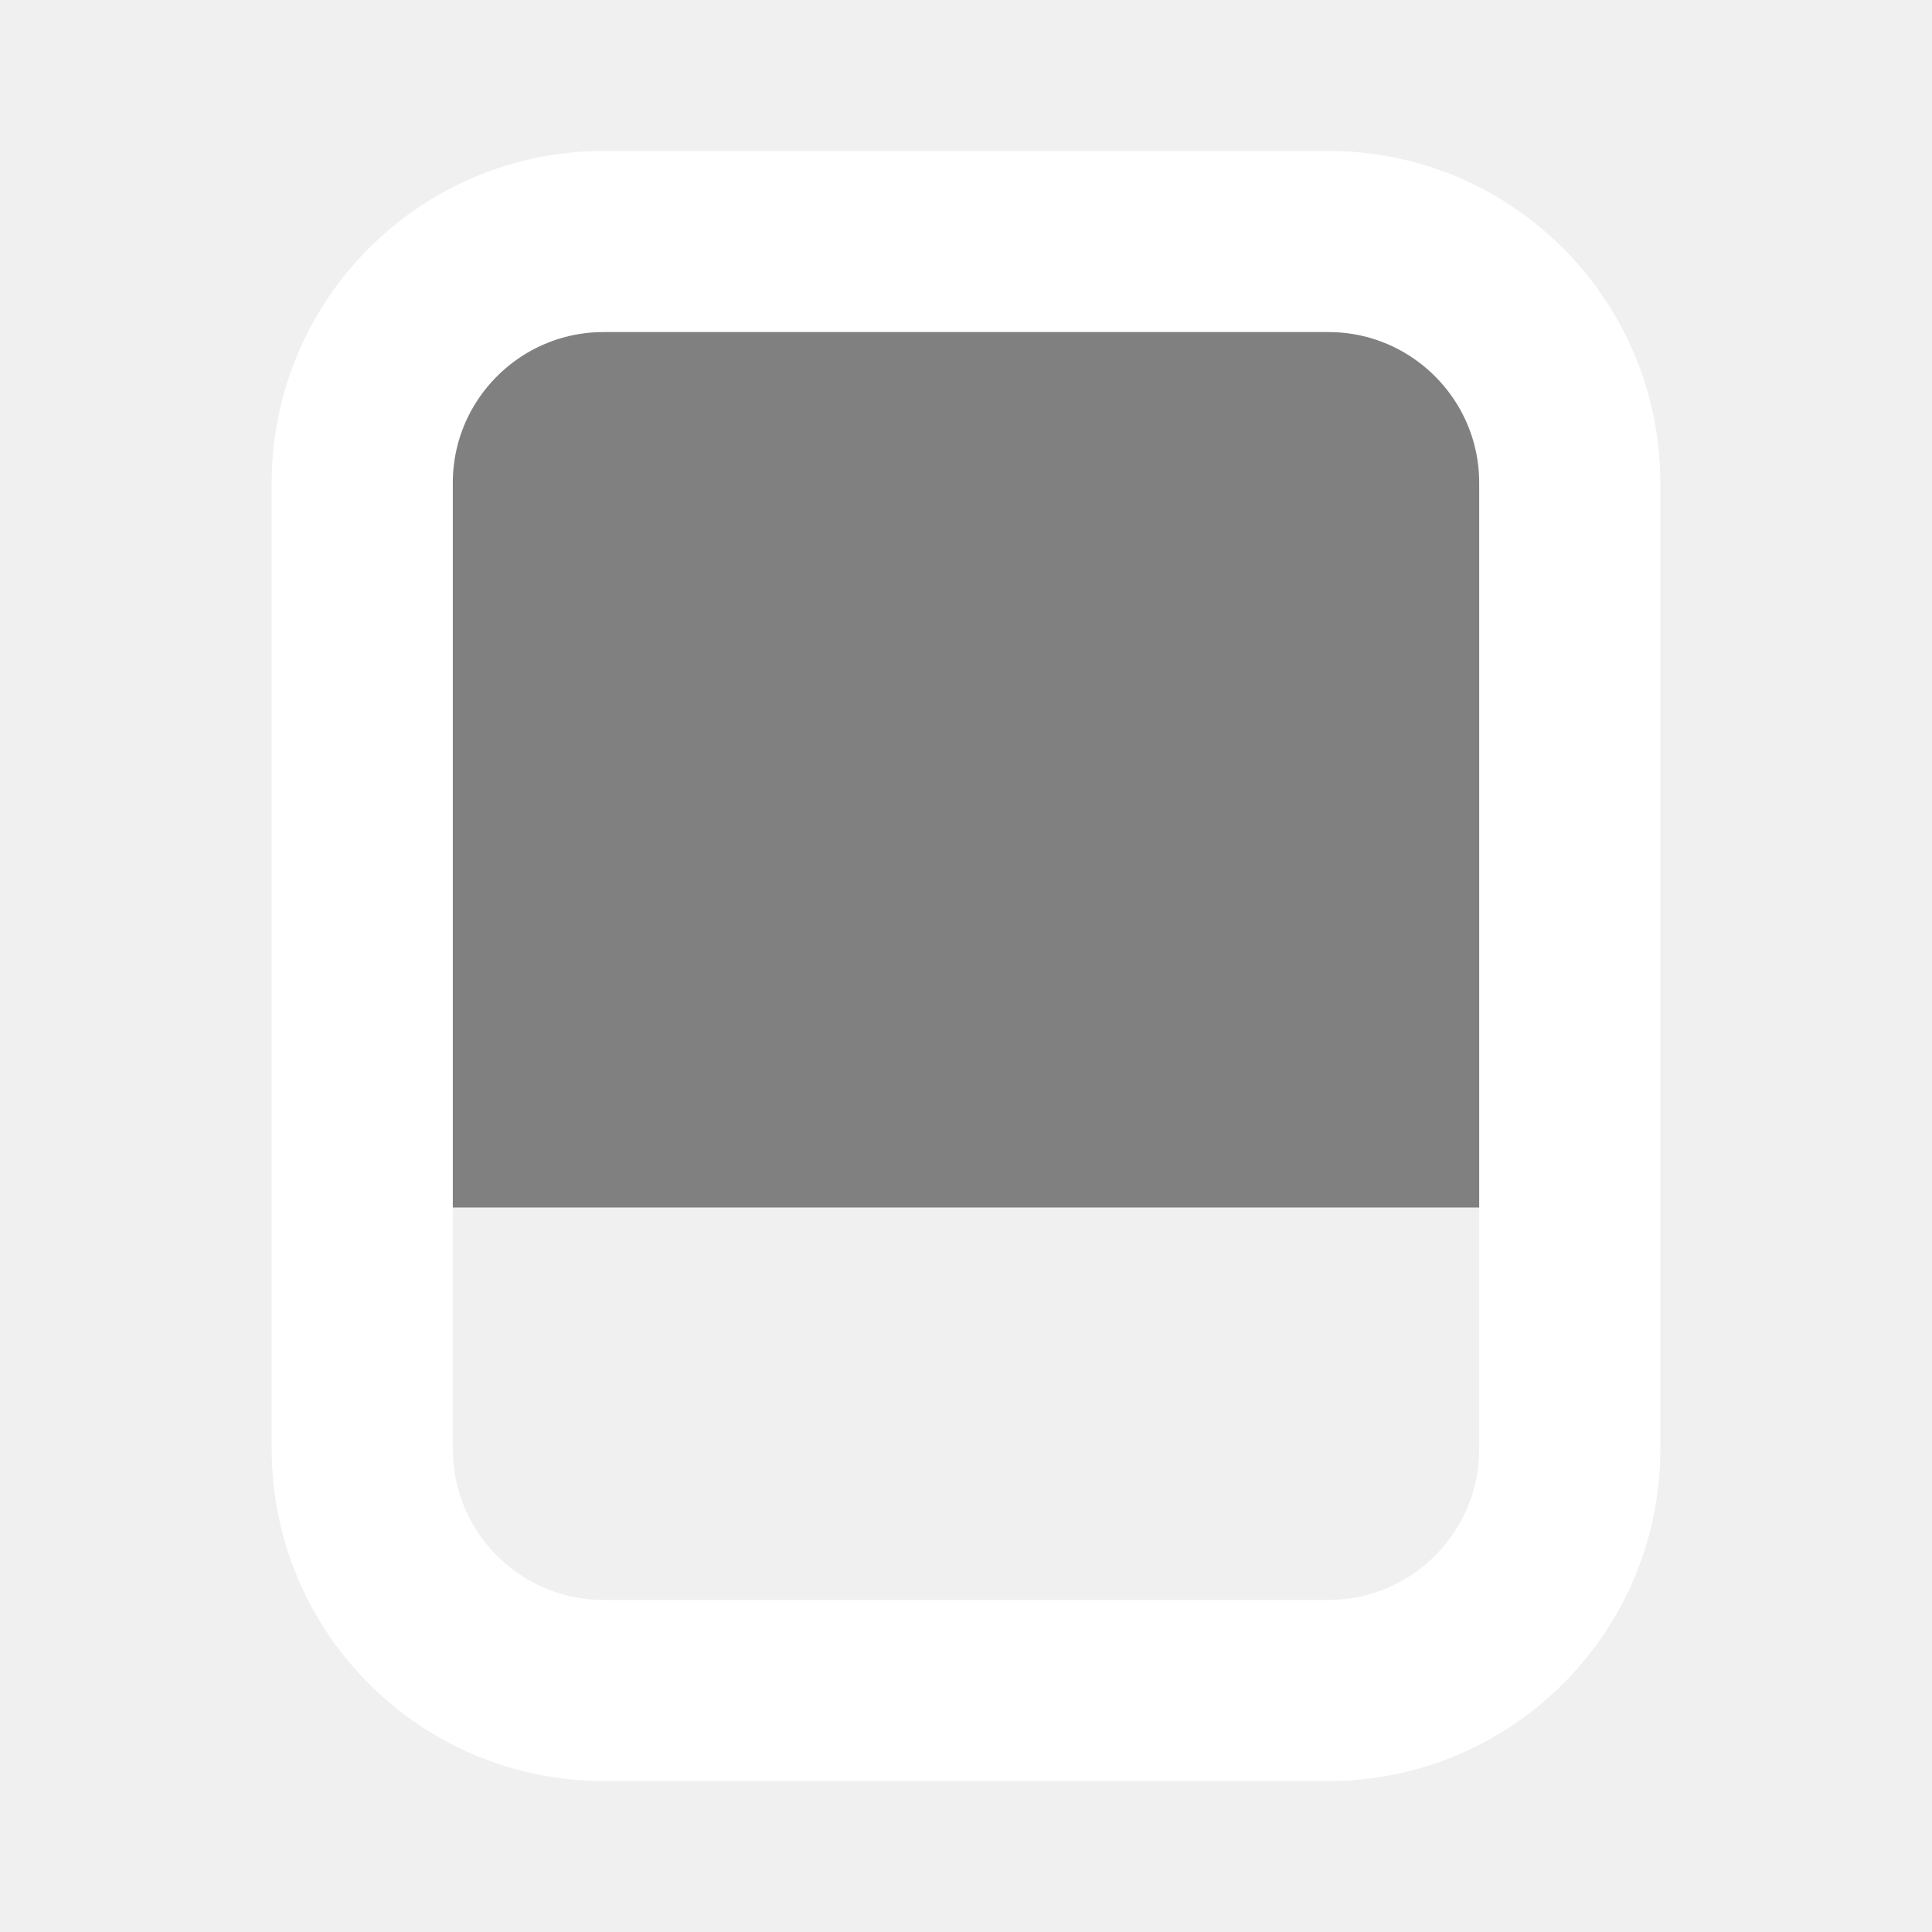
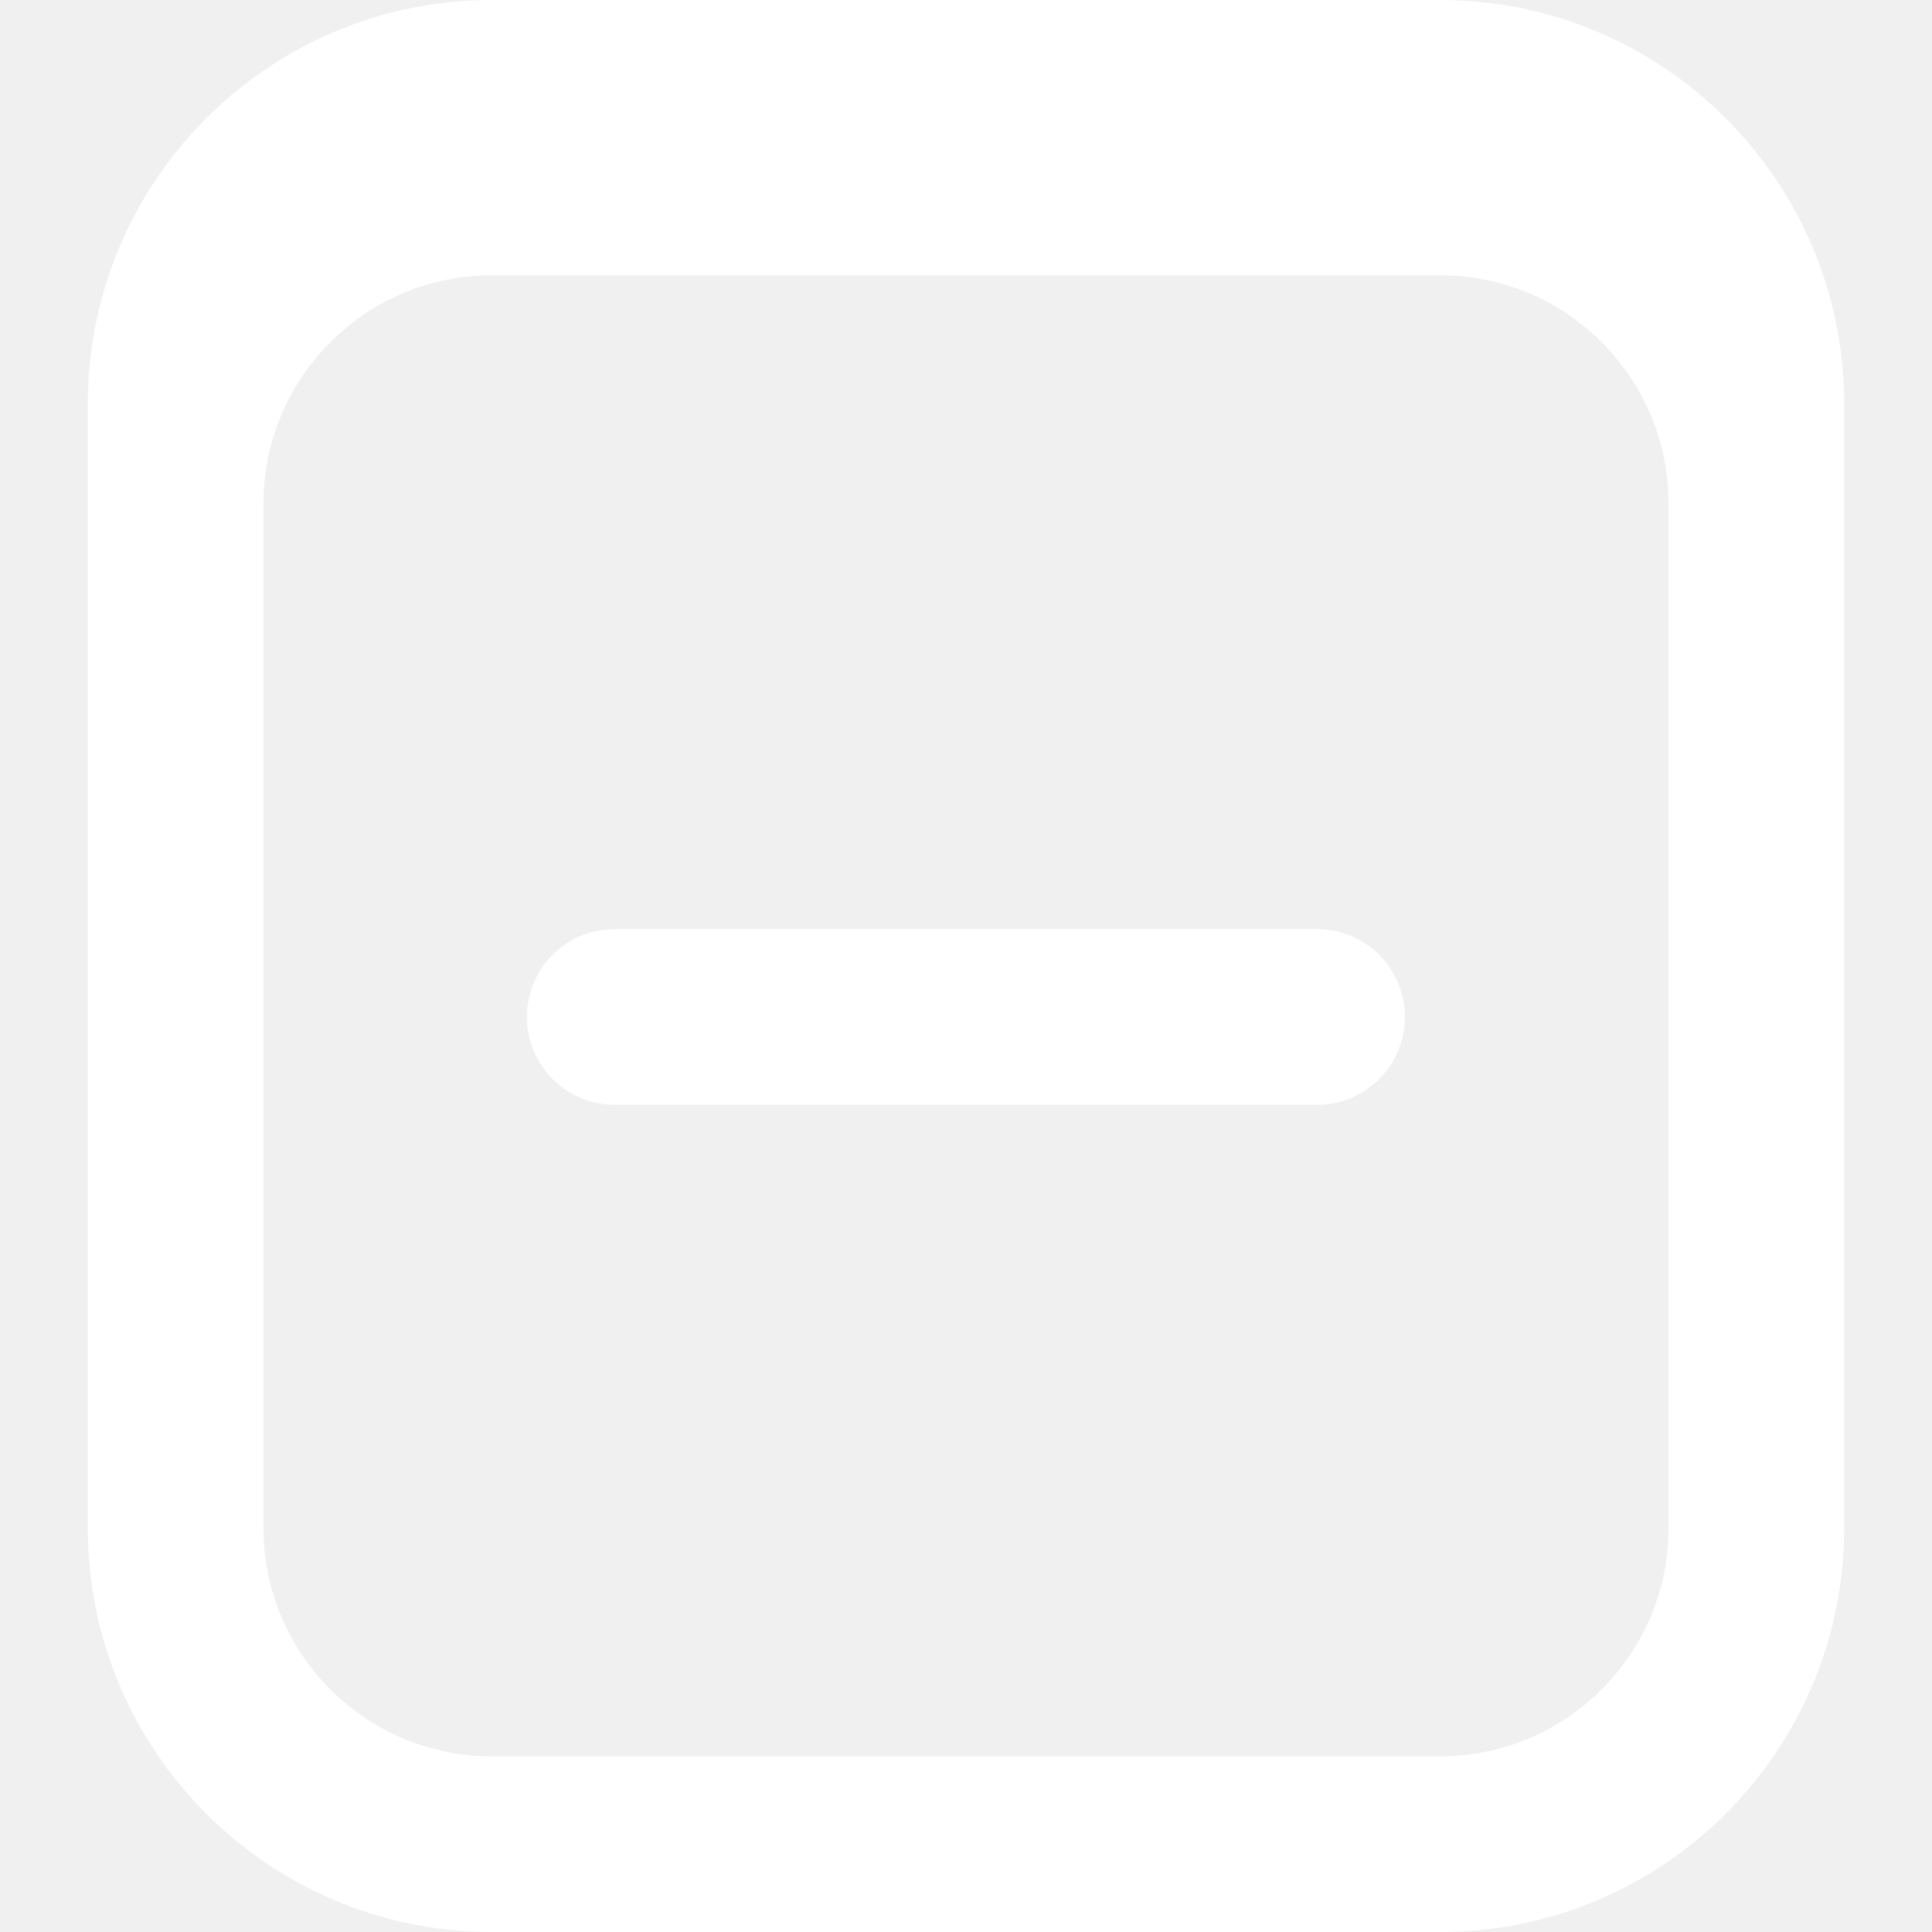
<svg xmlns="http://www.w3.org/2000/svg" height="1600" viewBox="0 0 1600 1600" width="1600" version="1.1" id="svg1">
  <defs id="defs1" />
-   <rect style="fill:#808080;stroke:none;stroke-width:80;stroke-linecap:round;stroke-linejoin:bevel;paint-order:markers stroke fill;fill-opacity:1" id="rect3" width="970.023" height="733.724" x="329.977" y="266.276" ry="0" />
-   <rect style="mix-blend-mode:normal;fill:none;fill-opacity:1;stroke:#ffffff;stroke-width:150;stroke-linecap:round;stroke-linejoin:bevel;stroke-dasharray:none;paint-order:normal" id="rect2" width="1000" height="1200" x="300" y="200" ry="200" />
+   <path d="M 407.244,0 C 222.562,0 72.727,149.917 72.727,334.517 v 930.966 c 0,184.6 149.835,334.517 334.517,334.517 h 785.511 c 184.682,0 334.518,-149.917 334.518,-334.517 V 334.517 C 1527.273,149.917 1377.438,0 1192.756,0 Z m 0,227.983 h 785.511 c 104.36,0 189.063,84.671 189.063,189.063 v 848.437 c 0,104.311 -84.703,189.062 -189.063,189.062 H 407.244 c -104.36,0 -189.063,-84.751 -189.063,-189.062 V 417.046 c 0,-104.393 84.703,-189.063 189.063,-189.063 z m 101.705,541.478 c -40.13,0 -72.585,32.581 -72.585,72.727 0,40.146 32.455,72.727 72.585,72.727 h 581.818 c 40.172,0 72.727,-32.581 72.727,-72.727 0,-40.146 -32.556,-72.727 -72.727,-72.727 z" style="fill:#ffffff;stroke-width:77.251" id="path1" />
</svg>
